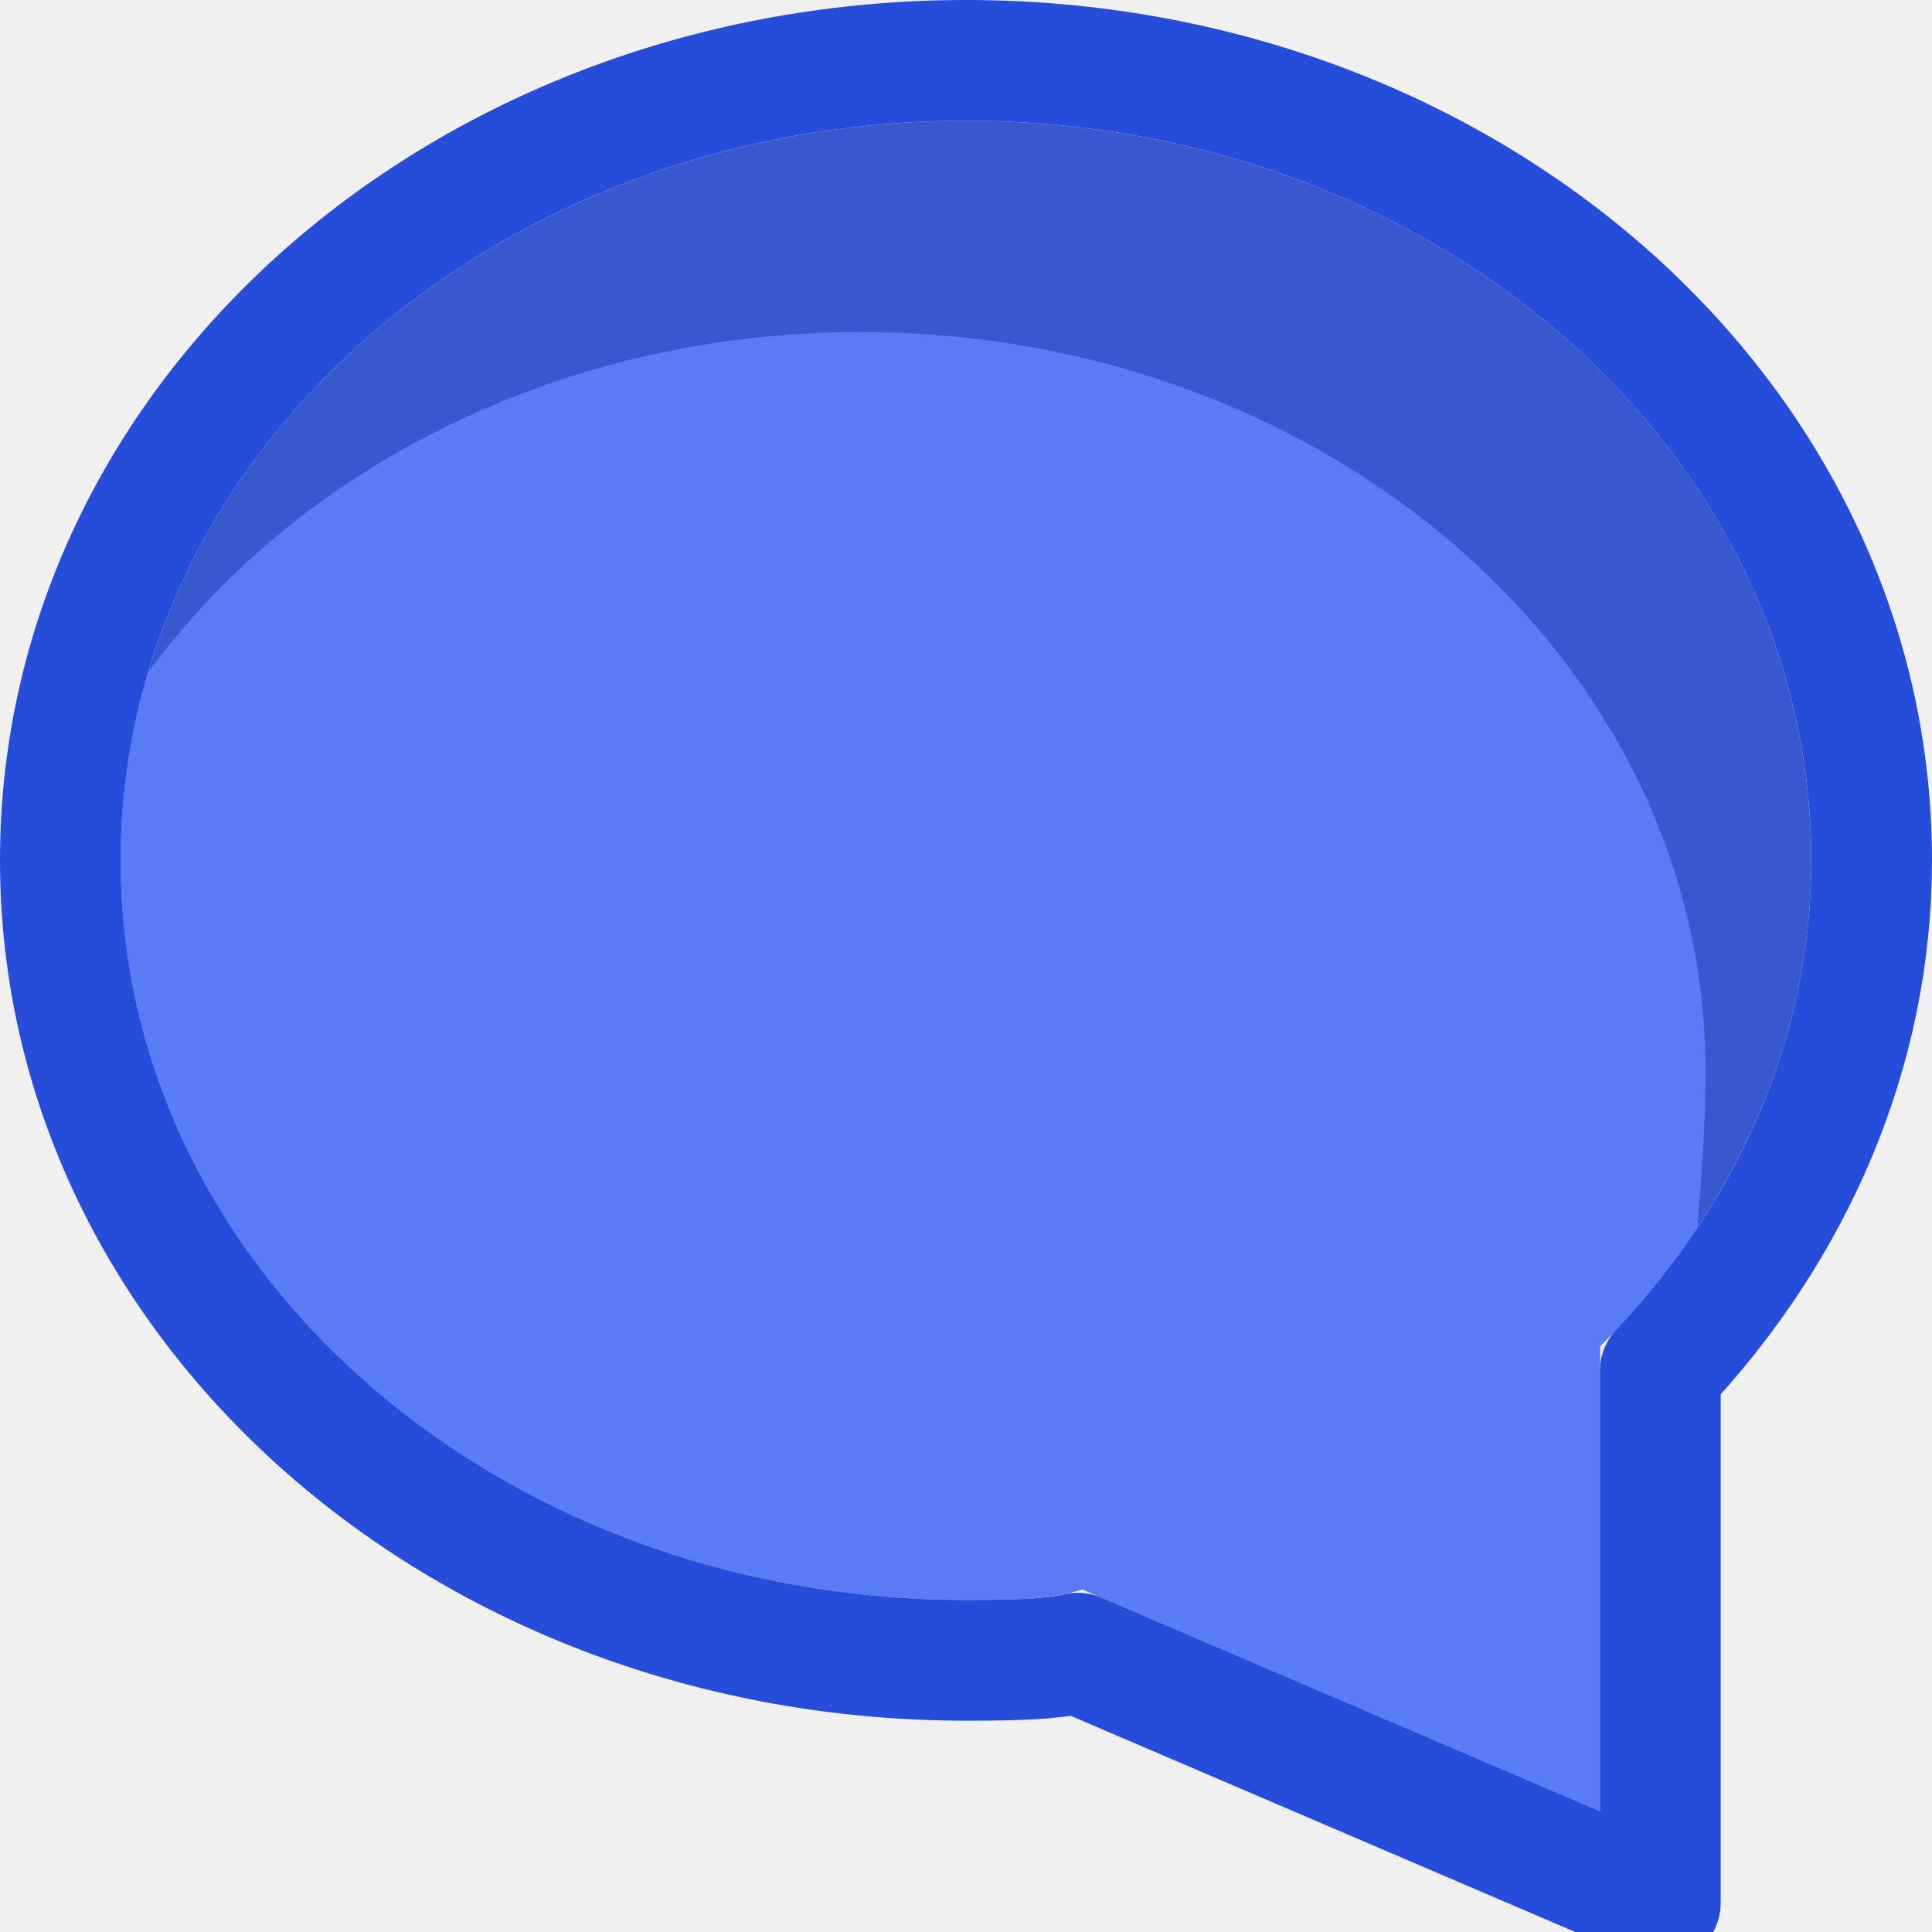
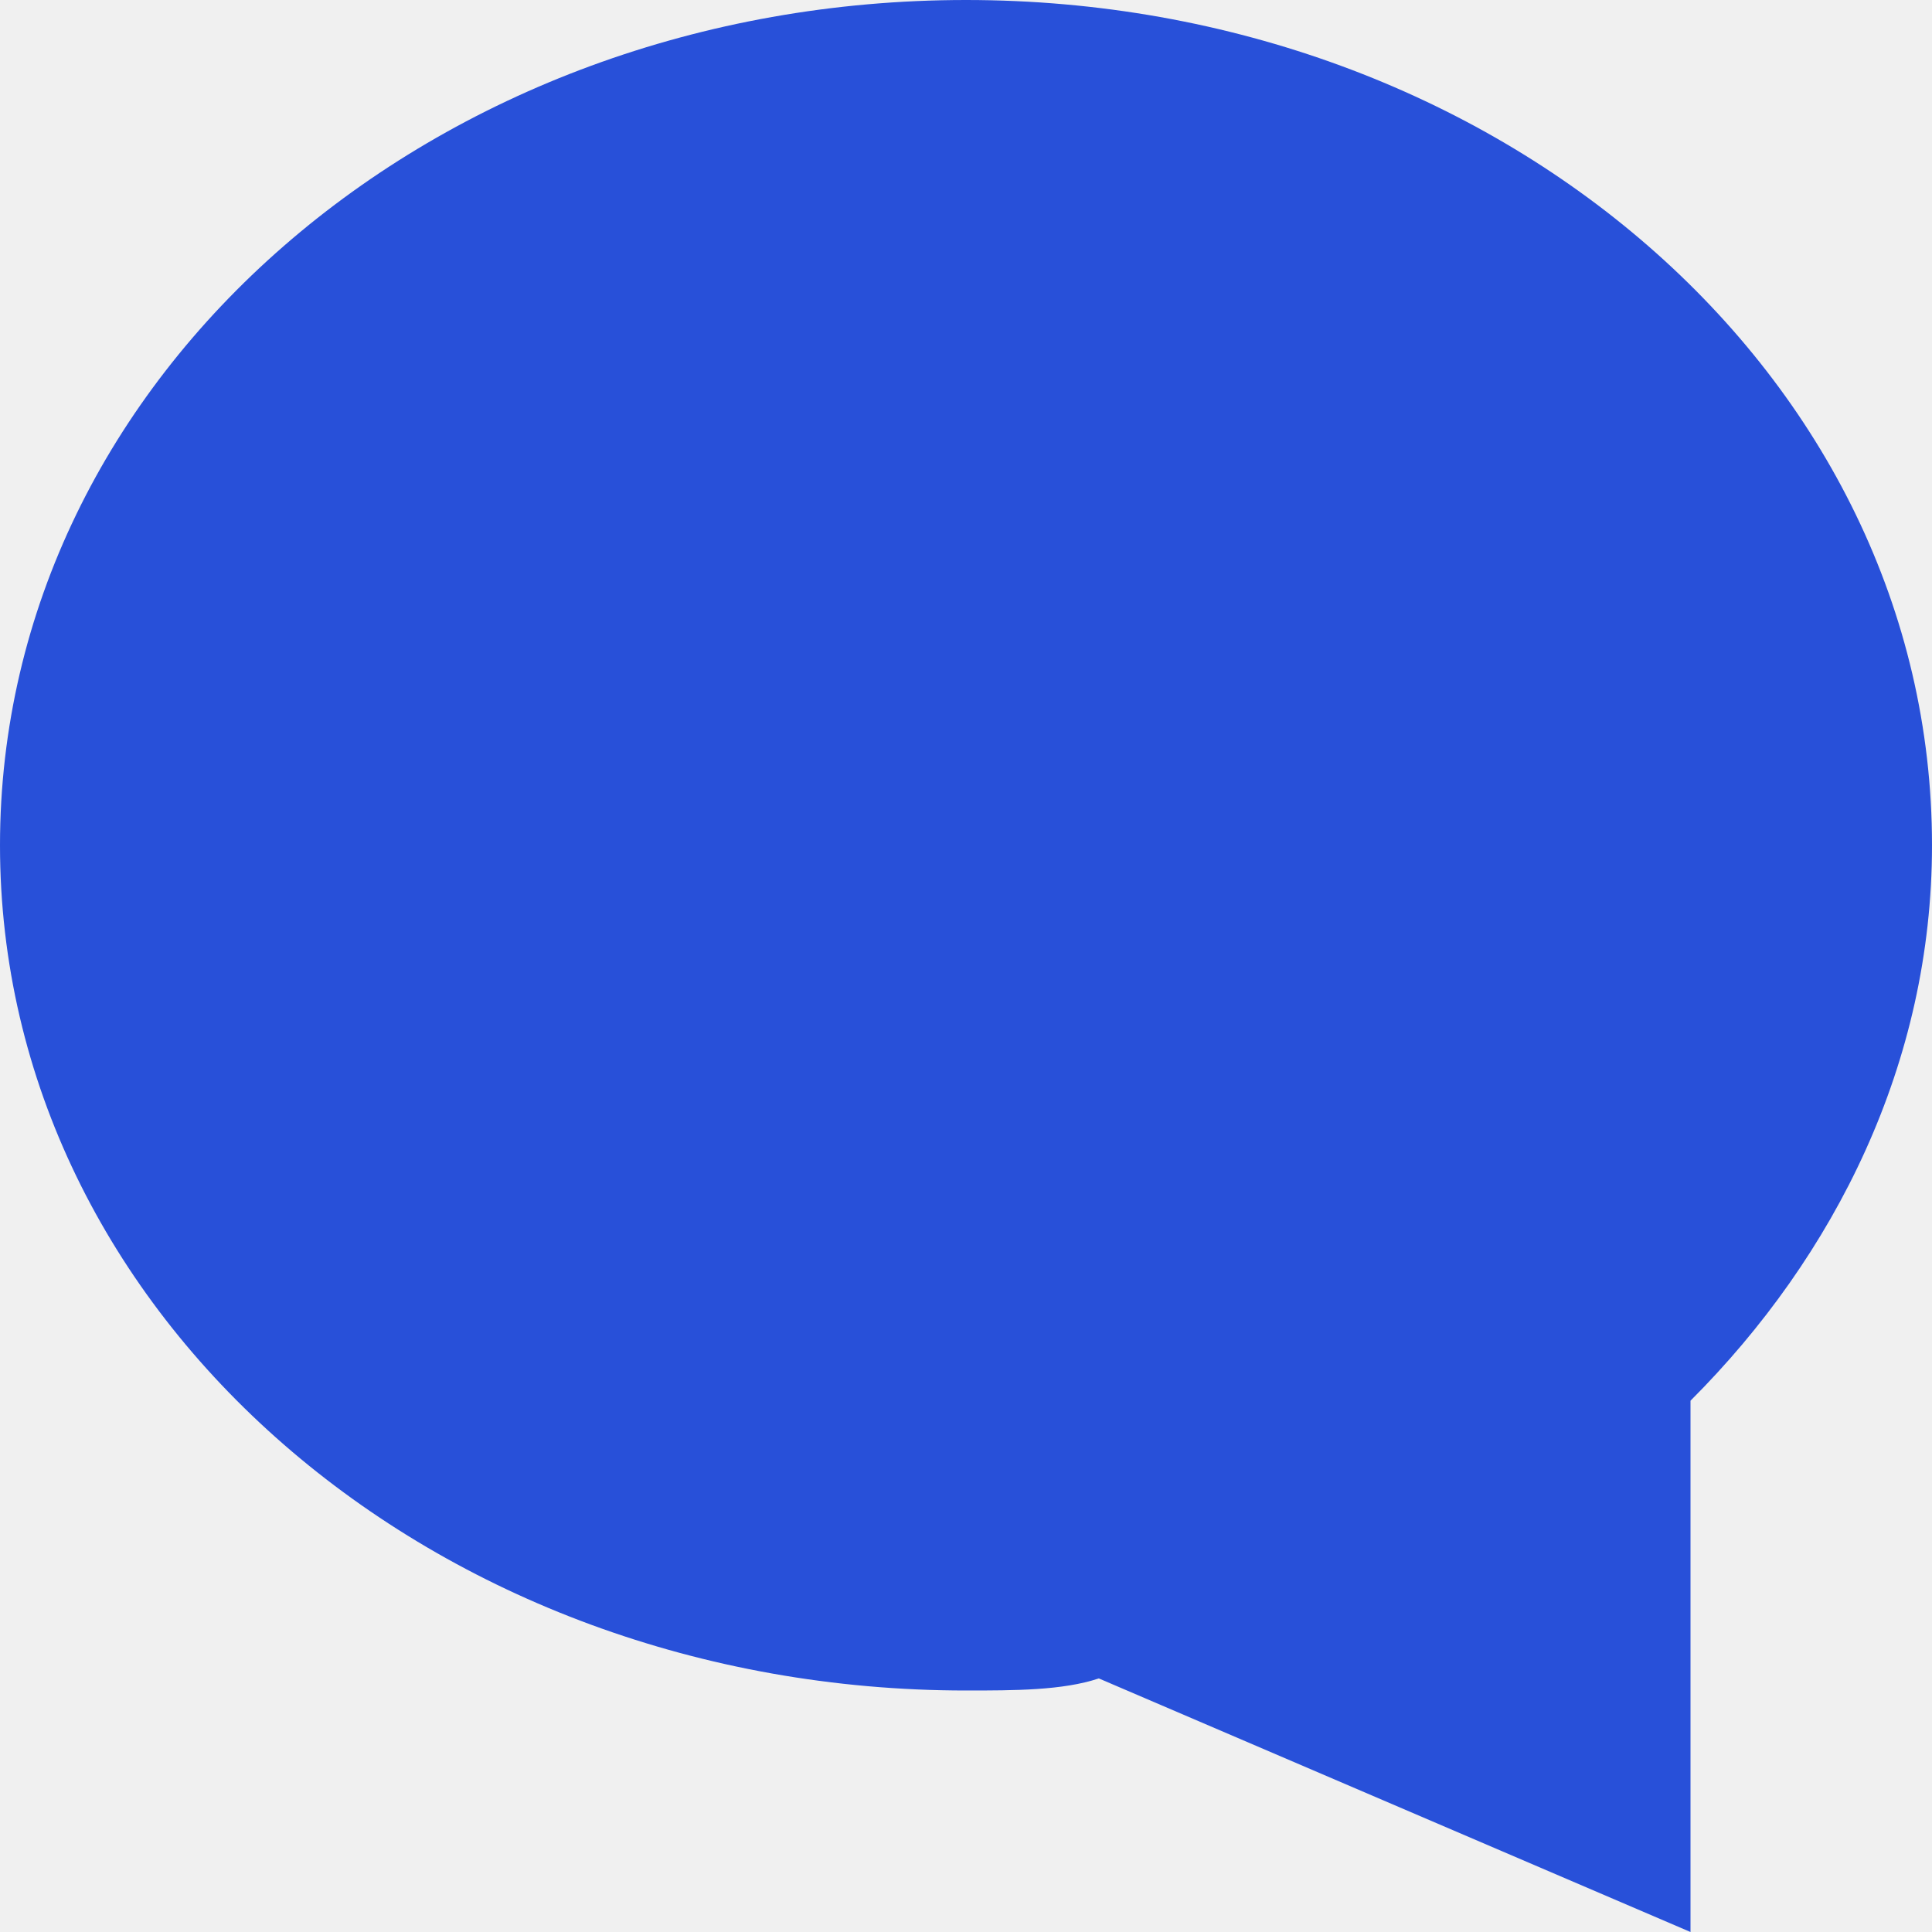
- <svg xmlns="http://www.w3.org/2000/svg" xmlns:xlink="http://www.w3.org/1999/xlink" width="16px" height="16px" viewBox="0 0 16 16" version="1.1">
-   <defs>
-     <path d="M7,0 C3.15,0 0,2.712 0,6.125 C0,9.537 3.15,12.25 7,12.25 C7.35,12.25 7.7,12.25 7.963,12.162 L12.25,14 L12.25,10.15 C13.3,9.1 14,7.7 14,6.125 C14,2.712 10.85,0 7,0 Z" id="path-1" />
-   </defs>
-   <g id="Feed" stroke="none" stroke-width="1" fill="none" fill-rule="evenodd" transform="translate(-660, -1739)">
-     <g id="kom-copy" transform="translate(426, 1736)">
-       <g id="chat-round-copy" transform="translate(235, 4)">
-         <g id="Shape">
-           <mask id="mask-2" fill="white">
-             <use xlink:href="#path-1" />
-           </mask>
-           <g id="Mask" stroke-linecap="round" stroke-linejoin="round" fill-rule="nonzero">
-             <use fill="#3858CD" fill-rule="evenodd" xlink:href="#path-1" />
-             <path stroke="#264DD9" stroke-width="1" d="M12.75,10.353 L12.75,14.758 L7.926,12.691 C7.702,12.74 7.453,12.75 7,12.75 C2.871,12.75 -0.5,9.815 -0.5,6.125 C-0.5,2.435 2.871,-0.5 7,-0.5 C11.129,-0.5 14.5,2.435 14.5,6.125 C14.5,7.696 13.862,9.174 12.75,10.353 Z" />
-           </g>
-           <path d="M6.125,1.75 C2.275,1.75 -0.875,4.463 -0.875,7.875 C-0.875,11.287 2.275,14 6.125,14 C6.475,14 6.825,14 7.088,13.912 L12.436,14 C12.895,10.967 13.125,8.925 13.125,7.875 C13.125,4.463 9.975,1.75 6.125,1.75 Z" fill="#597BF6" fill-rule="nonzero" mask="url(#mask-2)" />
-         </g>
-       </g>
+ <svg xmlns="http://www.w3.org/2000/svg" width="16px" height="16px" viewBox="0 0 16 16" version="1.1">
+   <defs />
+   <g id="Page-1" stroke="none" stroke-width="1" fill="none" fill-rule="evenodd">
+     <g id="chat-round" fill="#2850D9" fill-rule="nonzero">
+       <path d="M8,0 C3.6,0 0,3.1 0,7 C0,10.9 3.6,14 8,14 C8.4,14 8.8,14 9.1,13.9 L14,16 L14,11.6 C15.2,10.4 16,8.8 16,7 C16,3.1 12.4,0 8,0 Z" id="Shape" />
    </g>
  </g>
</svg>
